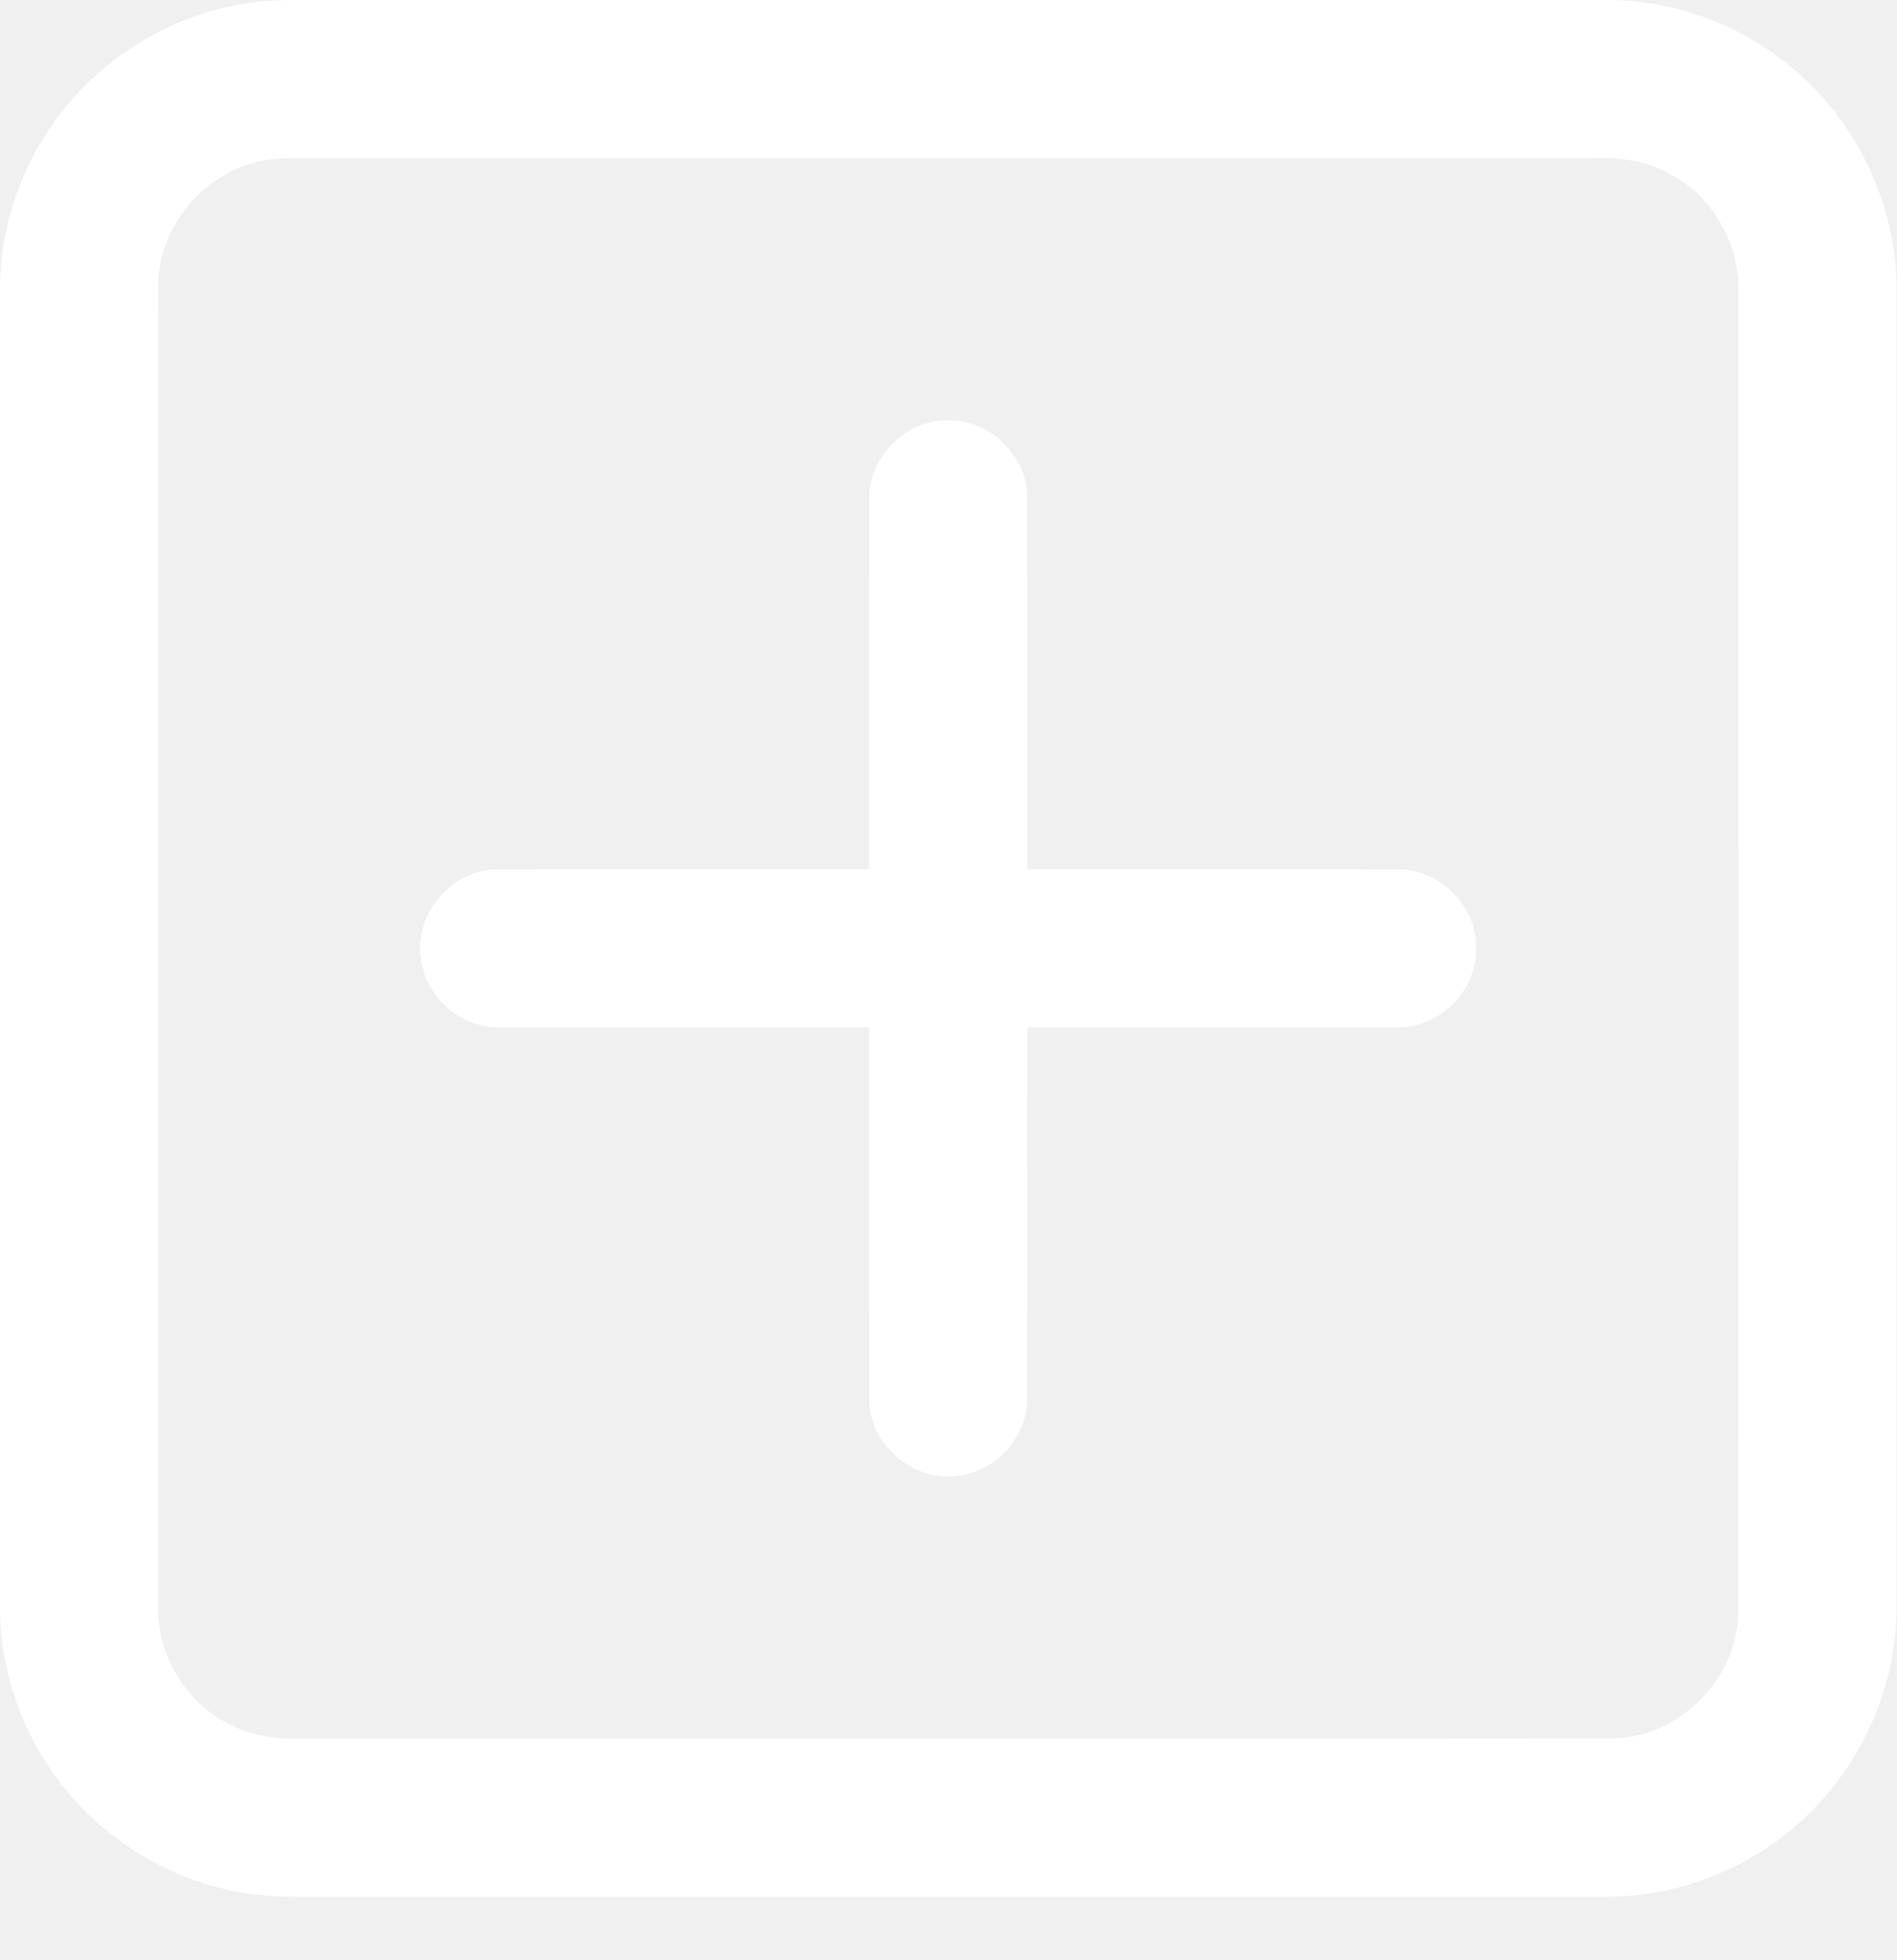
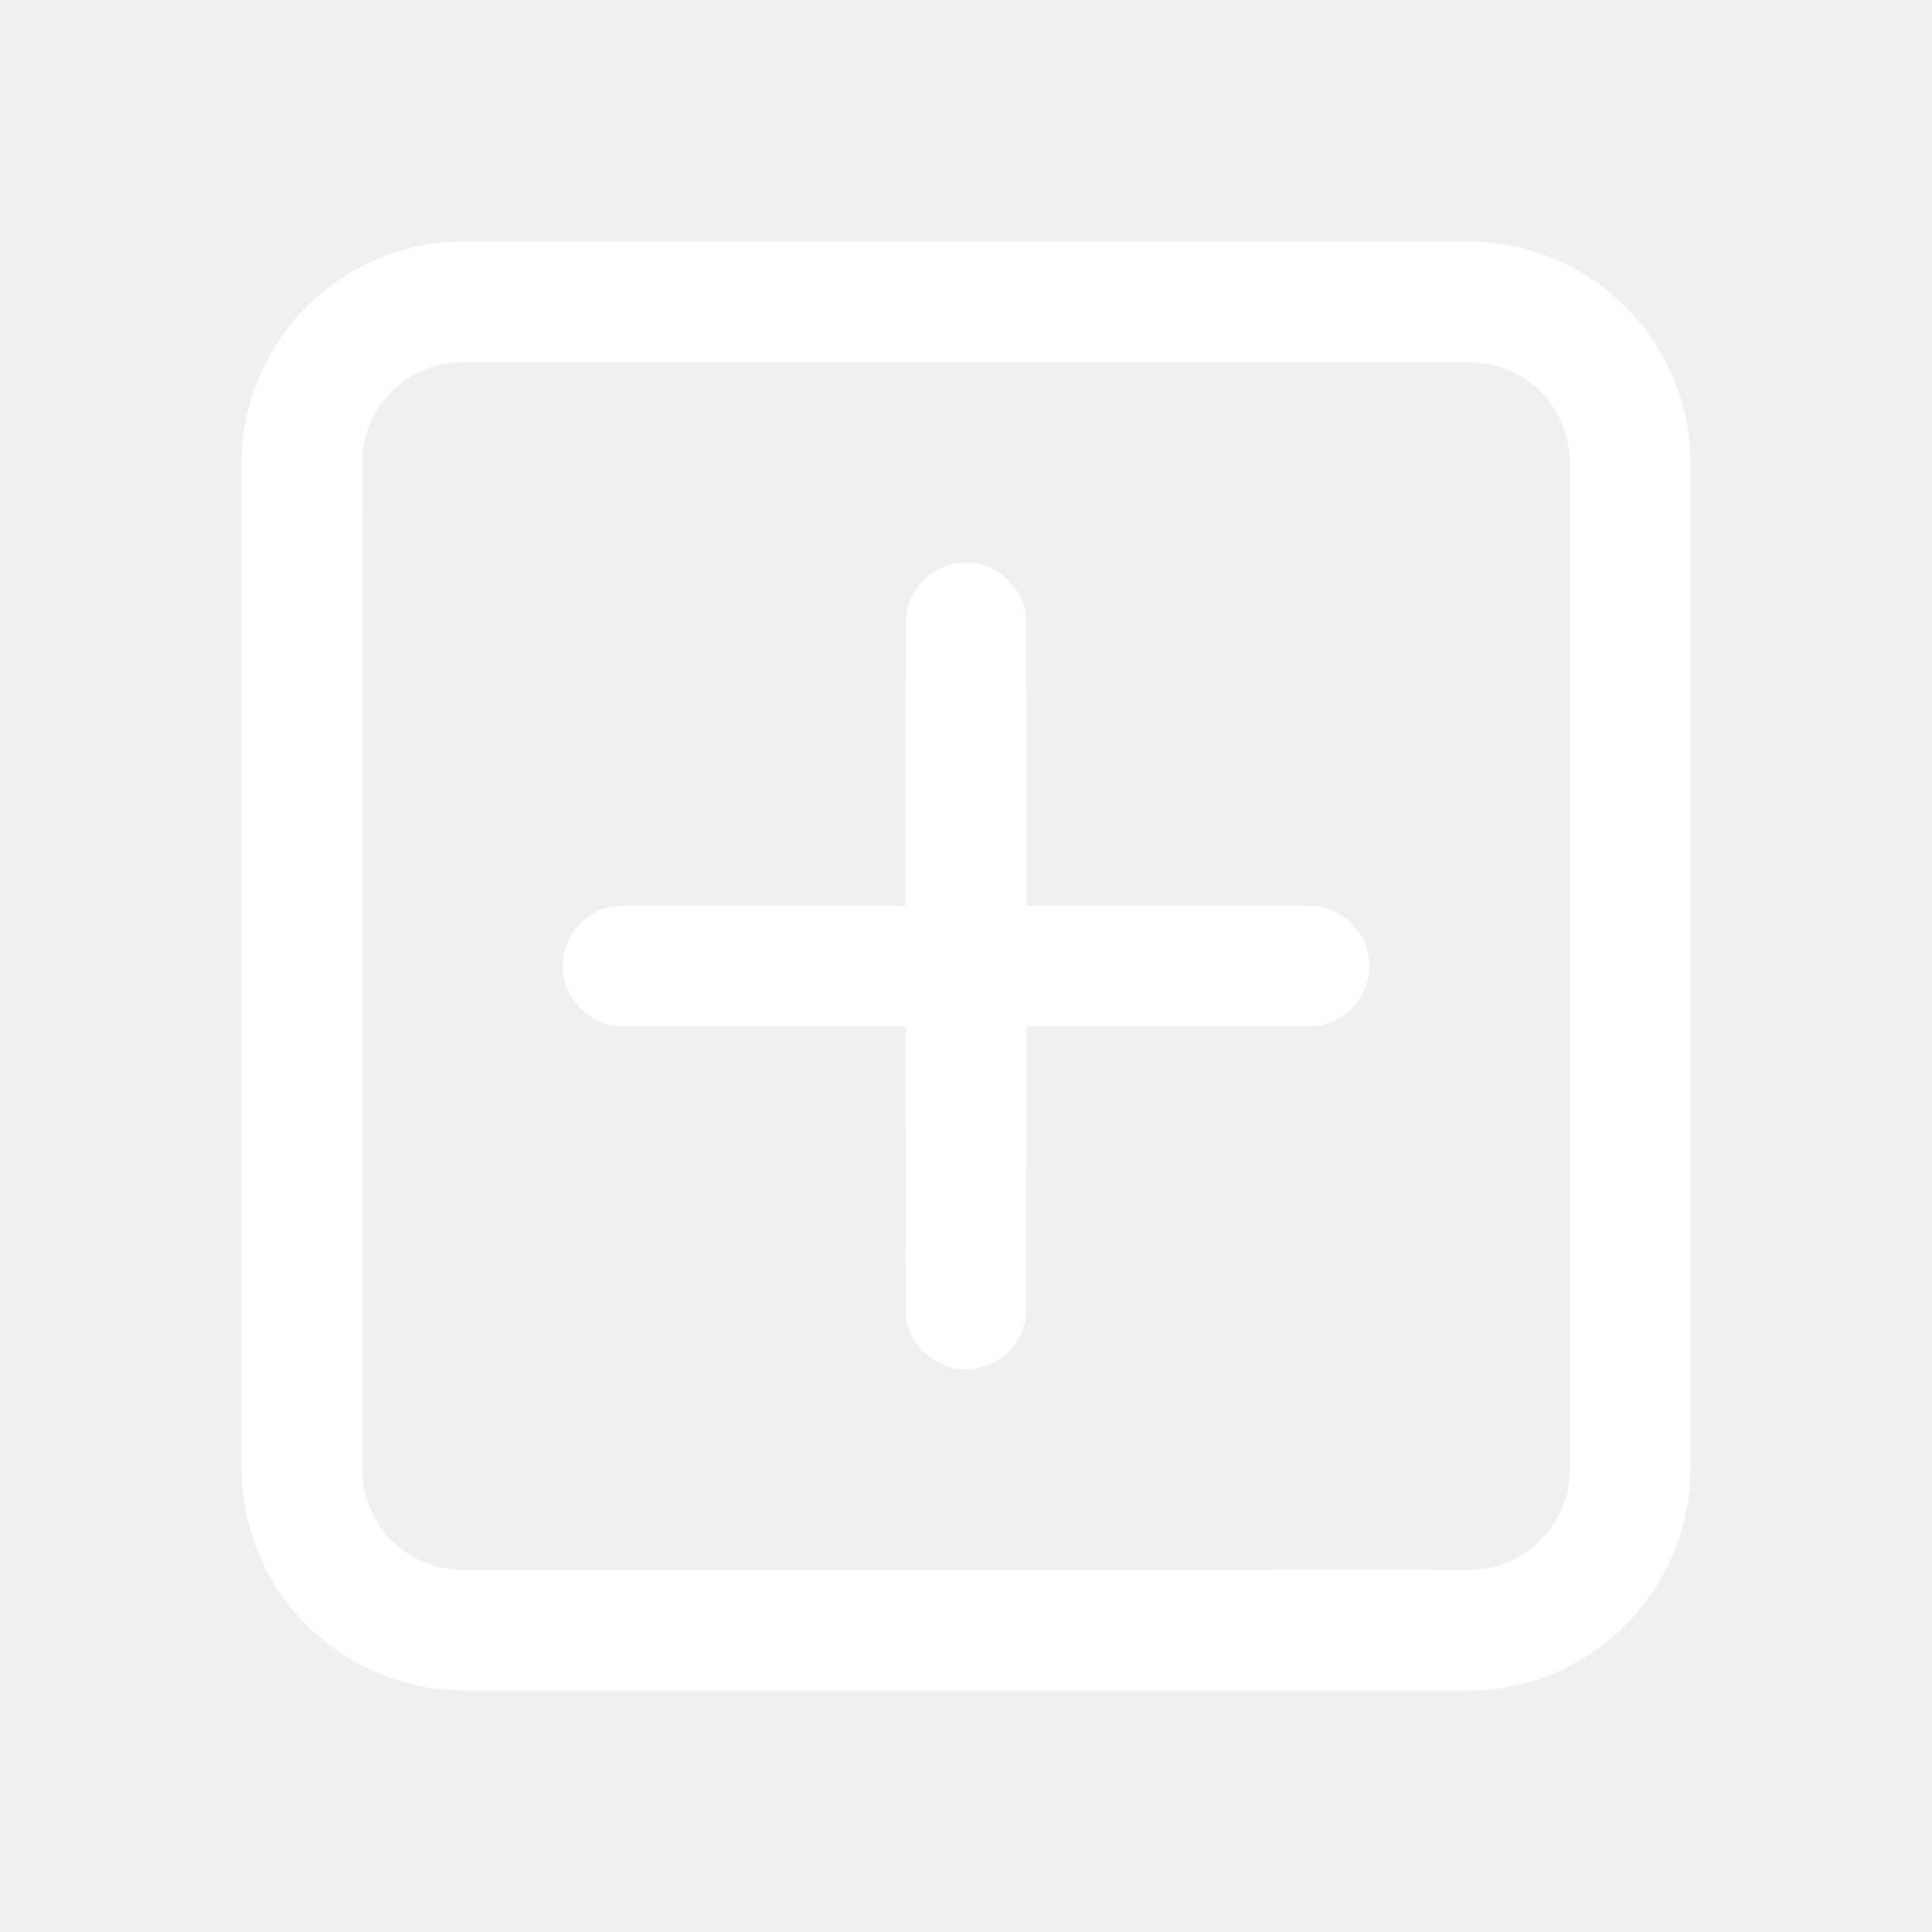
- <svg xmlns="http://www.w3.org/2000/svg" width="30" height="31" viewBox="0 0 30 31" fill="none">
-   <path d="M3.869 0.056C4.113 0.016 4.36 0.002 4.607 1.98307e-06C11.535 1.98307e-06 18.463 1.98307e-06 25.392 1.98307e-06C26.526 -0.009 27.654 0.43 28.489 1.197C29.443 2.054 30.009 3.325 30 4.609C30 11.535 30 18.462 30 25.39C30.007 26.506 29.583 27.616 28.84 28.448C27.982 29.426 26.695 30.009 25.393 30C18.726 30 12.059 30 5.392 30C4.779 29.996 4.156 30.034 3.556 29.879C2.342 29.597 1.262 28.799 0.634 27.724C0.22 27.021 -0.005 26.206 0 25.389C0 18.463 0 11.538 0 4.612C-0.01 3.459 0.445 2.311 1.235 1.47C1.924 0.724 2.867 0.221 3.869 0.056ZM4.313 2.518C3.32 2.618 2.501 3.527 2.503 4.525C2.497 11.481 2.501 18.438 2.501 25.394C2.485 26.137 2.895 26.869 3.548 27.229C3.892 27.427 4.293 27.509 4.688 27.501C11.617 27.497 18.546 27.505 25.475 27.497C26.549 27.502 27.501 26.55 27.497 25.477C27.504 18.52 27.499 11.564 27.499 4.608C27.516 3.847 27.084 3.091 26.403 2.744C26.024 2.533 25.582 2.484 25.155 2.499C18.333 2.501 11.51 2.5 4.688 2.499C4.563 2.501 4.438 2.504 4.313 2.518Z" fill="white" />
-   <path d="M13.751 7.884C13.742 7.226 14.337 6.631 14.997 6.65C15.661 6.63 16.259 7.221 16.247 7.884C16.253 9.84 16.248 11.795 16.25 13.75C18.204 13.752 20.159 13.747 22.114 13.752C22.776 13.741 23.366 14.337 23.349 14.998C23.367 15.662 22.775 16.259 22.111 16.248C20.157 16.253 18.203 16.248 16.25 16.25C16.247 18.204 16.253 20.158 16.247 22.112C16.253 22.68 15.822 23.209 15.266 23.32C14.526 23.509 13.733 22.877 13.752 22.115C13.746 20.16 13.751 18.205 13.749 16.25C11.794 16.248 9.839 16.253 7.885 16.248C7.318 16.252 6.791 15.821 6.678 15.267C6.489 14.526 7.124 13.731 7.888 13.752C9.842 13.747 11.796 13.752 13.749 13.75C13.751 11.795 13.747 9.839 13.751 7.884Z" fill="white" />
+ <svg xmlns="http://www.w3.org/2000/svg" width="40" height="40" viewBox="0 0 40 40" fill="none">
+   <path d="M8.869 5.056C9.113 5.016 9.36 5.002 9.607 5C16.535 5 23.463 5 30.392 5C31.526 4.991 32.654 5.43 33.489 6.197C34.443 7.054 35.01 8.325 35 9.609C35 16.535 35 23.462 35 30.39C35.007 31.506 34.583 32.616 33.84 33.448C32.982 34.426 31.695 35.009 30.393 35C23.726 35 17.059 35 10.392 35C9.779 34.996 9.156 35.034 8.556 34.879C7.342 34.597 6.262 33.799 5.634 32.724C5.22 32.021 4.995 31.206 5 30.389C5 23.463 5 16.538 5 9.613C4.99 8.459 5.445 7.311 6.235 6.47C6.924 5.724 7.867 5.221 8.869 5.056ZM9.313 7.518C8.32 7.618 7.501 8.527 7.503 9.525C7.497 16.481 7.501 23.438 7.501 30.394C7.485 31.137 7.895 31.869 8.548 32.229C8.892 32.427 9.293 32.509 9.688 32.501C16.617 32.497 23.546 32.505 30.475 32.497C31.549 32.502 32.501 31.55 32.497 30.477C32.504 23.52 32.499 16.564 32.499 9.608C32.516 8.847 32.084 8.091 31.403 7.744C31.024 7.533 30.582 7.484 30.155 7.499C23.333 7.501 16.51 7.5 9.688 7.499C9.563 7.501 9.438 7.504 9.313 7.518Z" fill="white" />
+   <path d="M18.751 12.884C18.742 12.226 19.337 11.63 19.997 11.65C20.66 11.63 21.259 12.221 21.247 12.884C21.253 14.84 21.248 16.795 21.25 18.75C23.204 18.752 25.159 18.747 27.114 18.752C27.776 18.741 28.366 19.337 28.349 19.998C28.367 20.663 27.775 21.259 27.111 21.248C25.157 21.253 23.203 21.248 21.25 21.25C21.247 23.204 21.253 25.158 21.247 27.112C21.253 27.68 20.822 28.209 20.266 28.32C19.526 28.509 18.733 27.877 18.752 27.115C18.746 25.16 18.751 23.205 18.75 21.25C16.794 21.248 14.839 21.253 12.885 21.248C12.318 21.252 11.791 20.821 11.678 20.267C11.489 19.526 12.124 18.731 12.888 18.752C14.842 18.747 16.796 18.752 18.75 18.75C18.751 16.795 18.747 14.839 18.751 12.884Z" fill="white" />
</svg>
